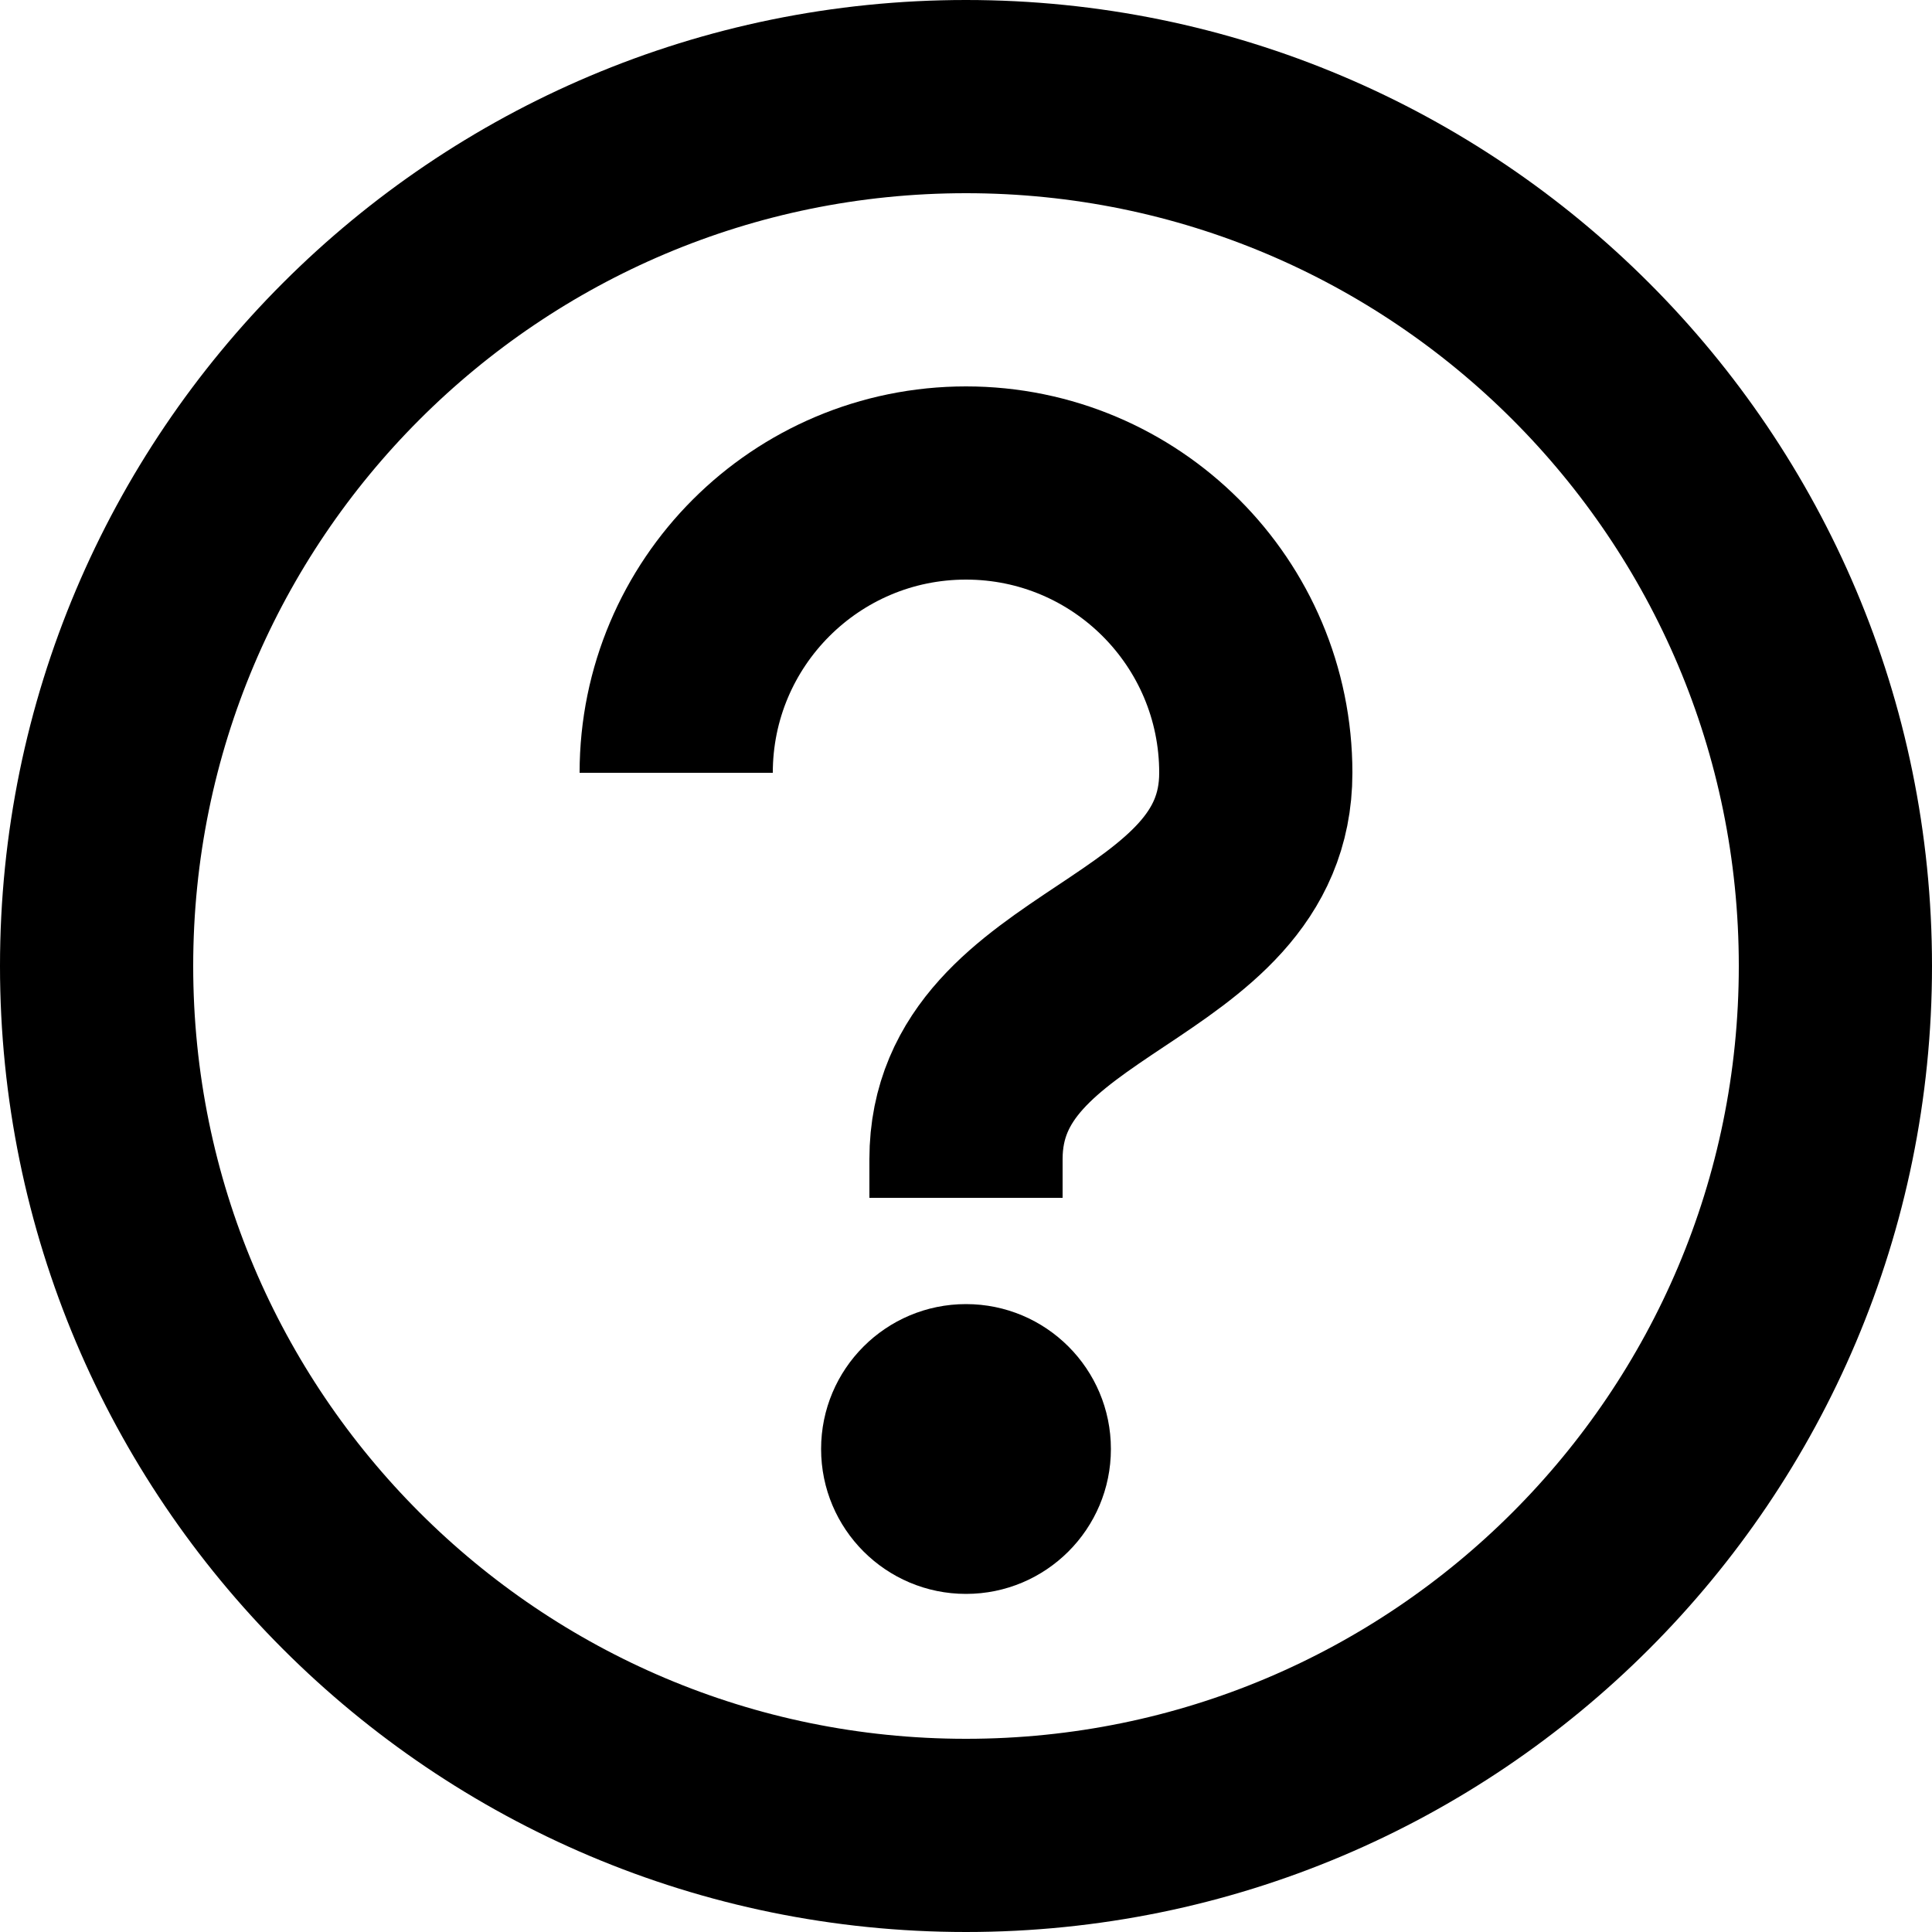
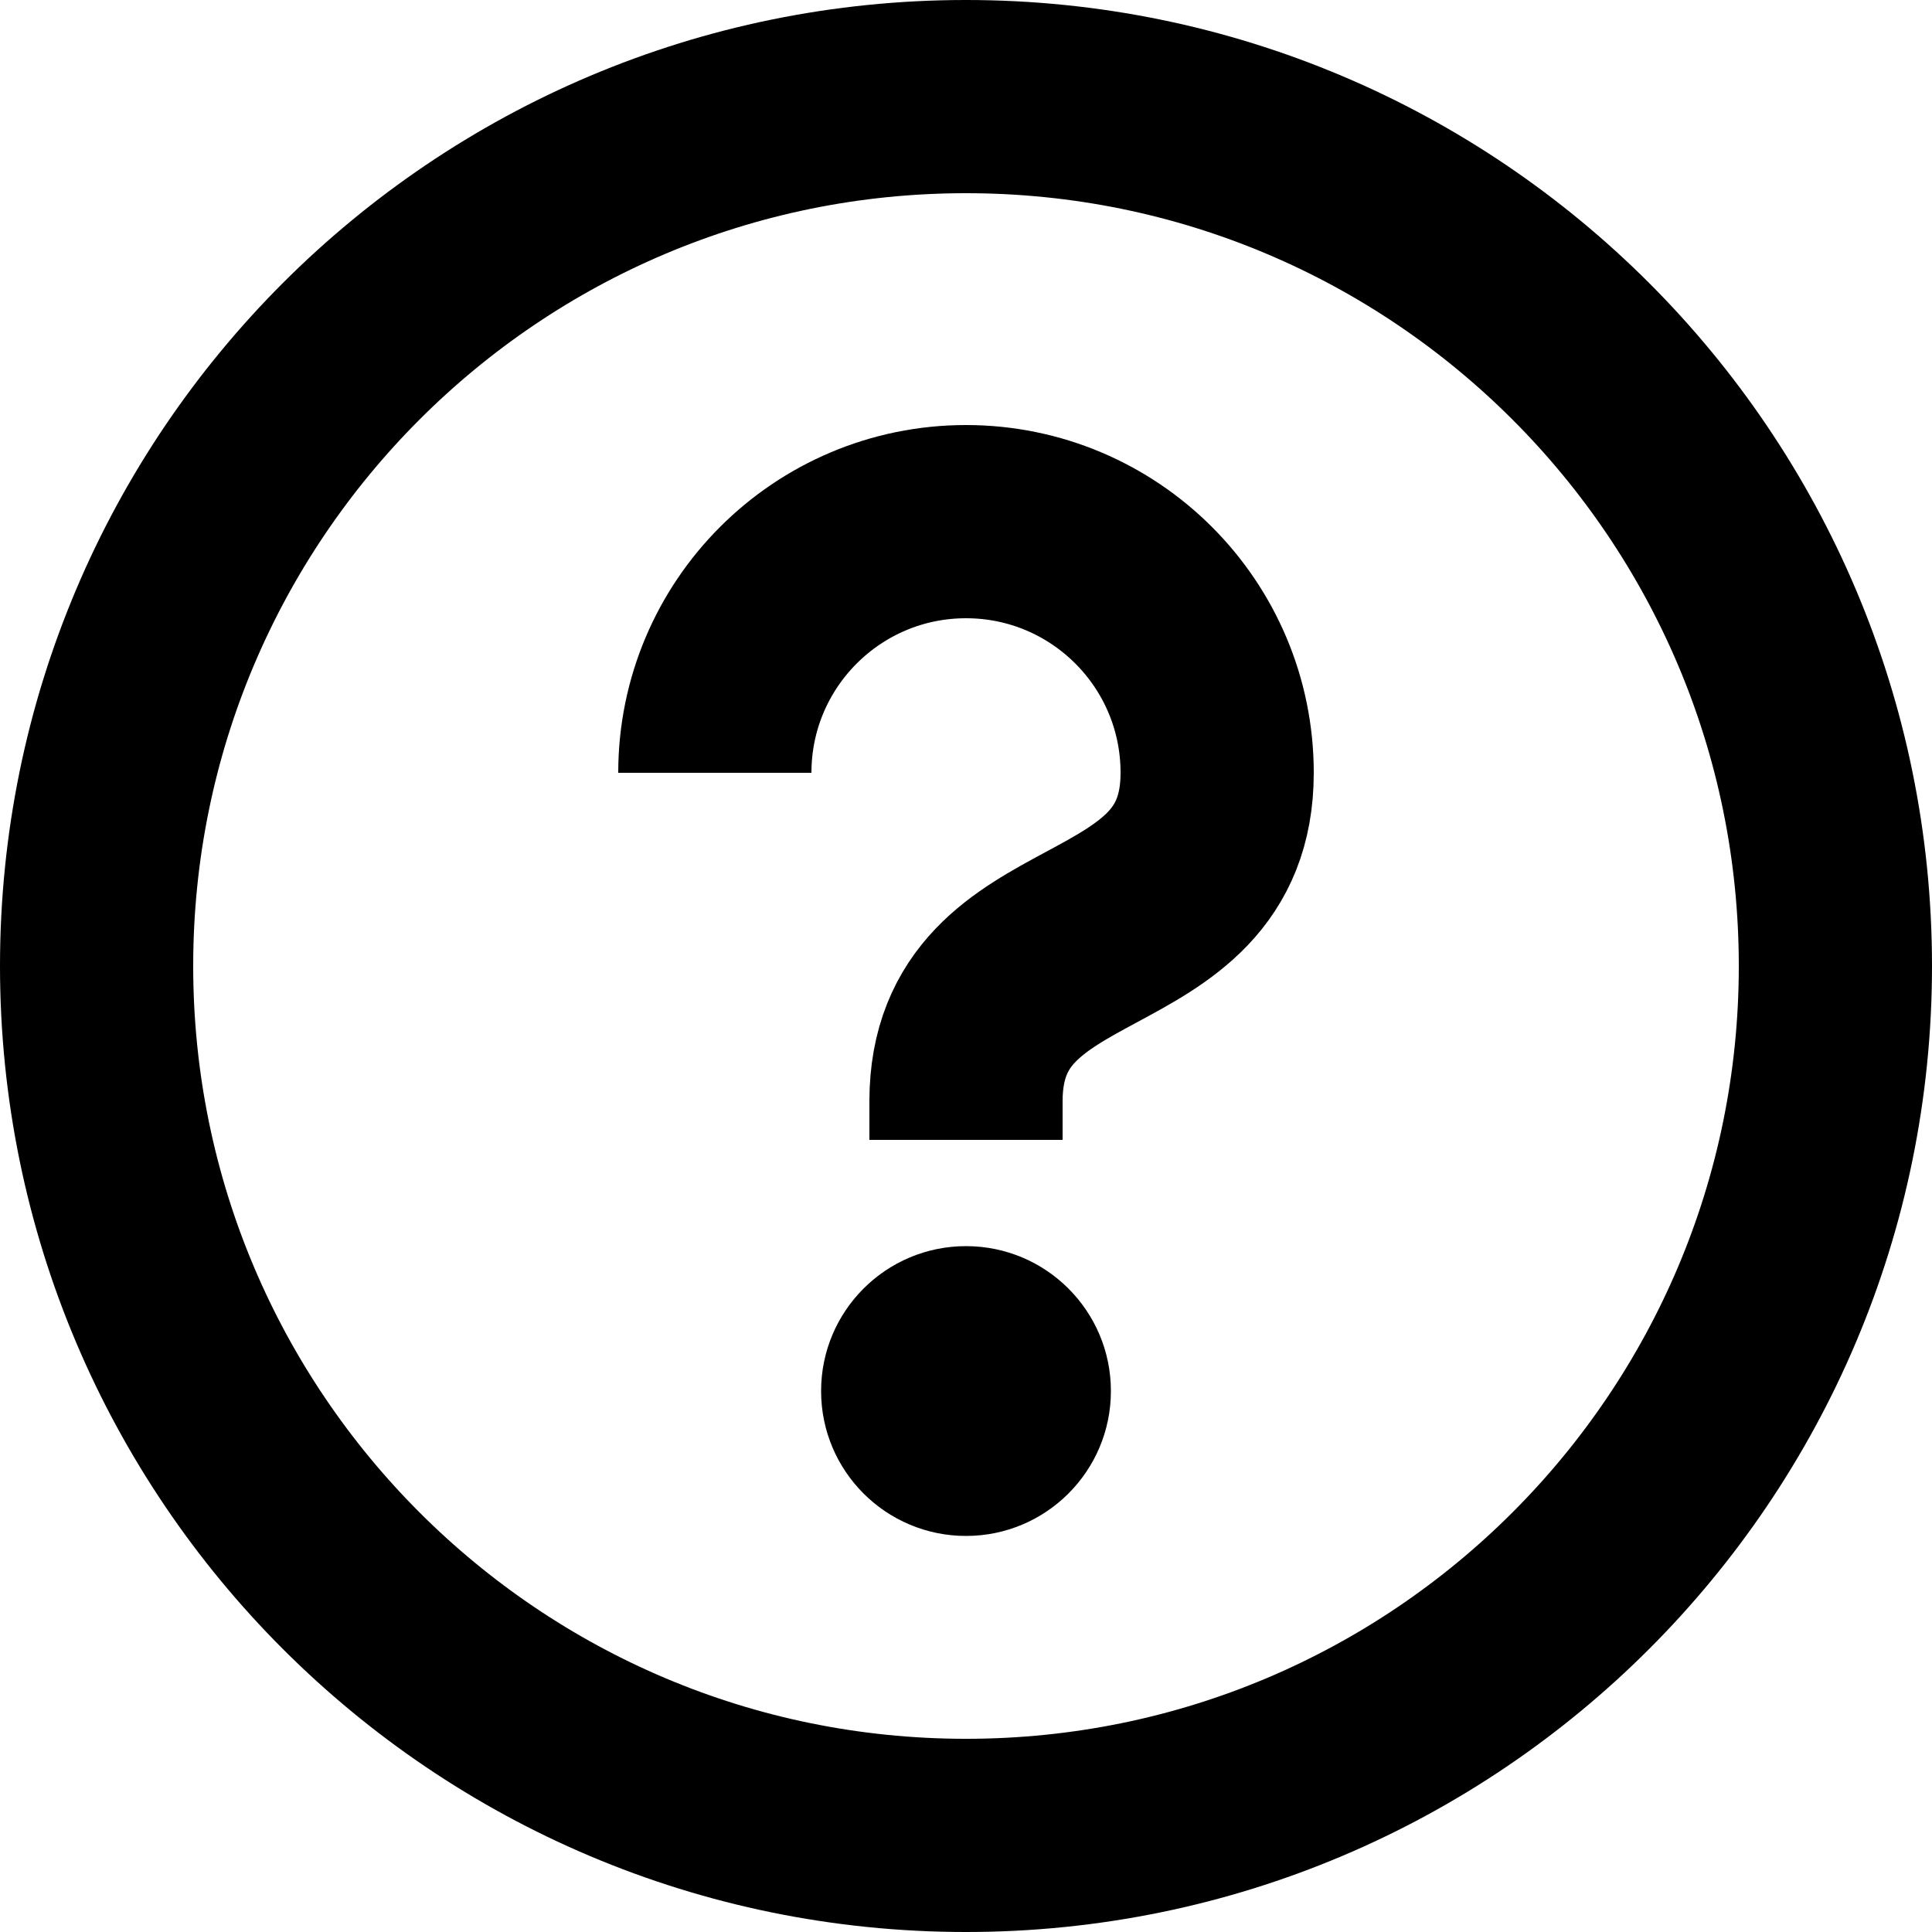
- <svg xmlns="http://www.w3.org/2000/svg" width="15" height="15" viewBox="0 0 100 100">
+ <svg xmlns="http://www.w3.org/2000/svg" viewBox="0 0 100 100" width="15" height="15">
  <circle fill="none" stroke="currentColor" stroke-width="10" cx="50" cy="50" r="45" />
-   <path fill="none" stroke="currentColor" stroke-width="10" d="       M 35 40       A 10 10 0 0 1 65 40       C 65 50 50 50 50 60       L 50 62     " />
-   <circle fill="currentColor" cx="50" cy="75" r="7.5" />
+   <path fill="none" stroke="currentColor" stroke-width="10" d="       M 37 40       A 13 13 0 0 1 63 40       C 63 50 50 47 50 57       L 50 59     " />
+   <circle fill="currentColor" cx="50" cy="72" r="7.5" />
</svg>
